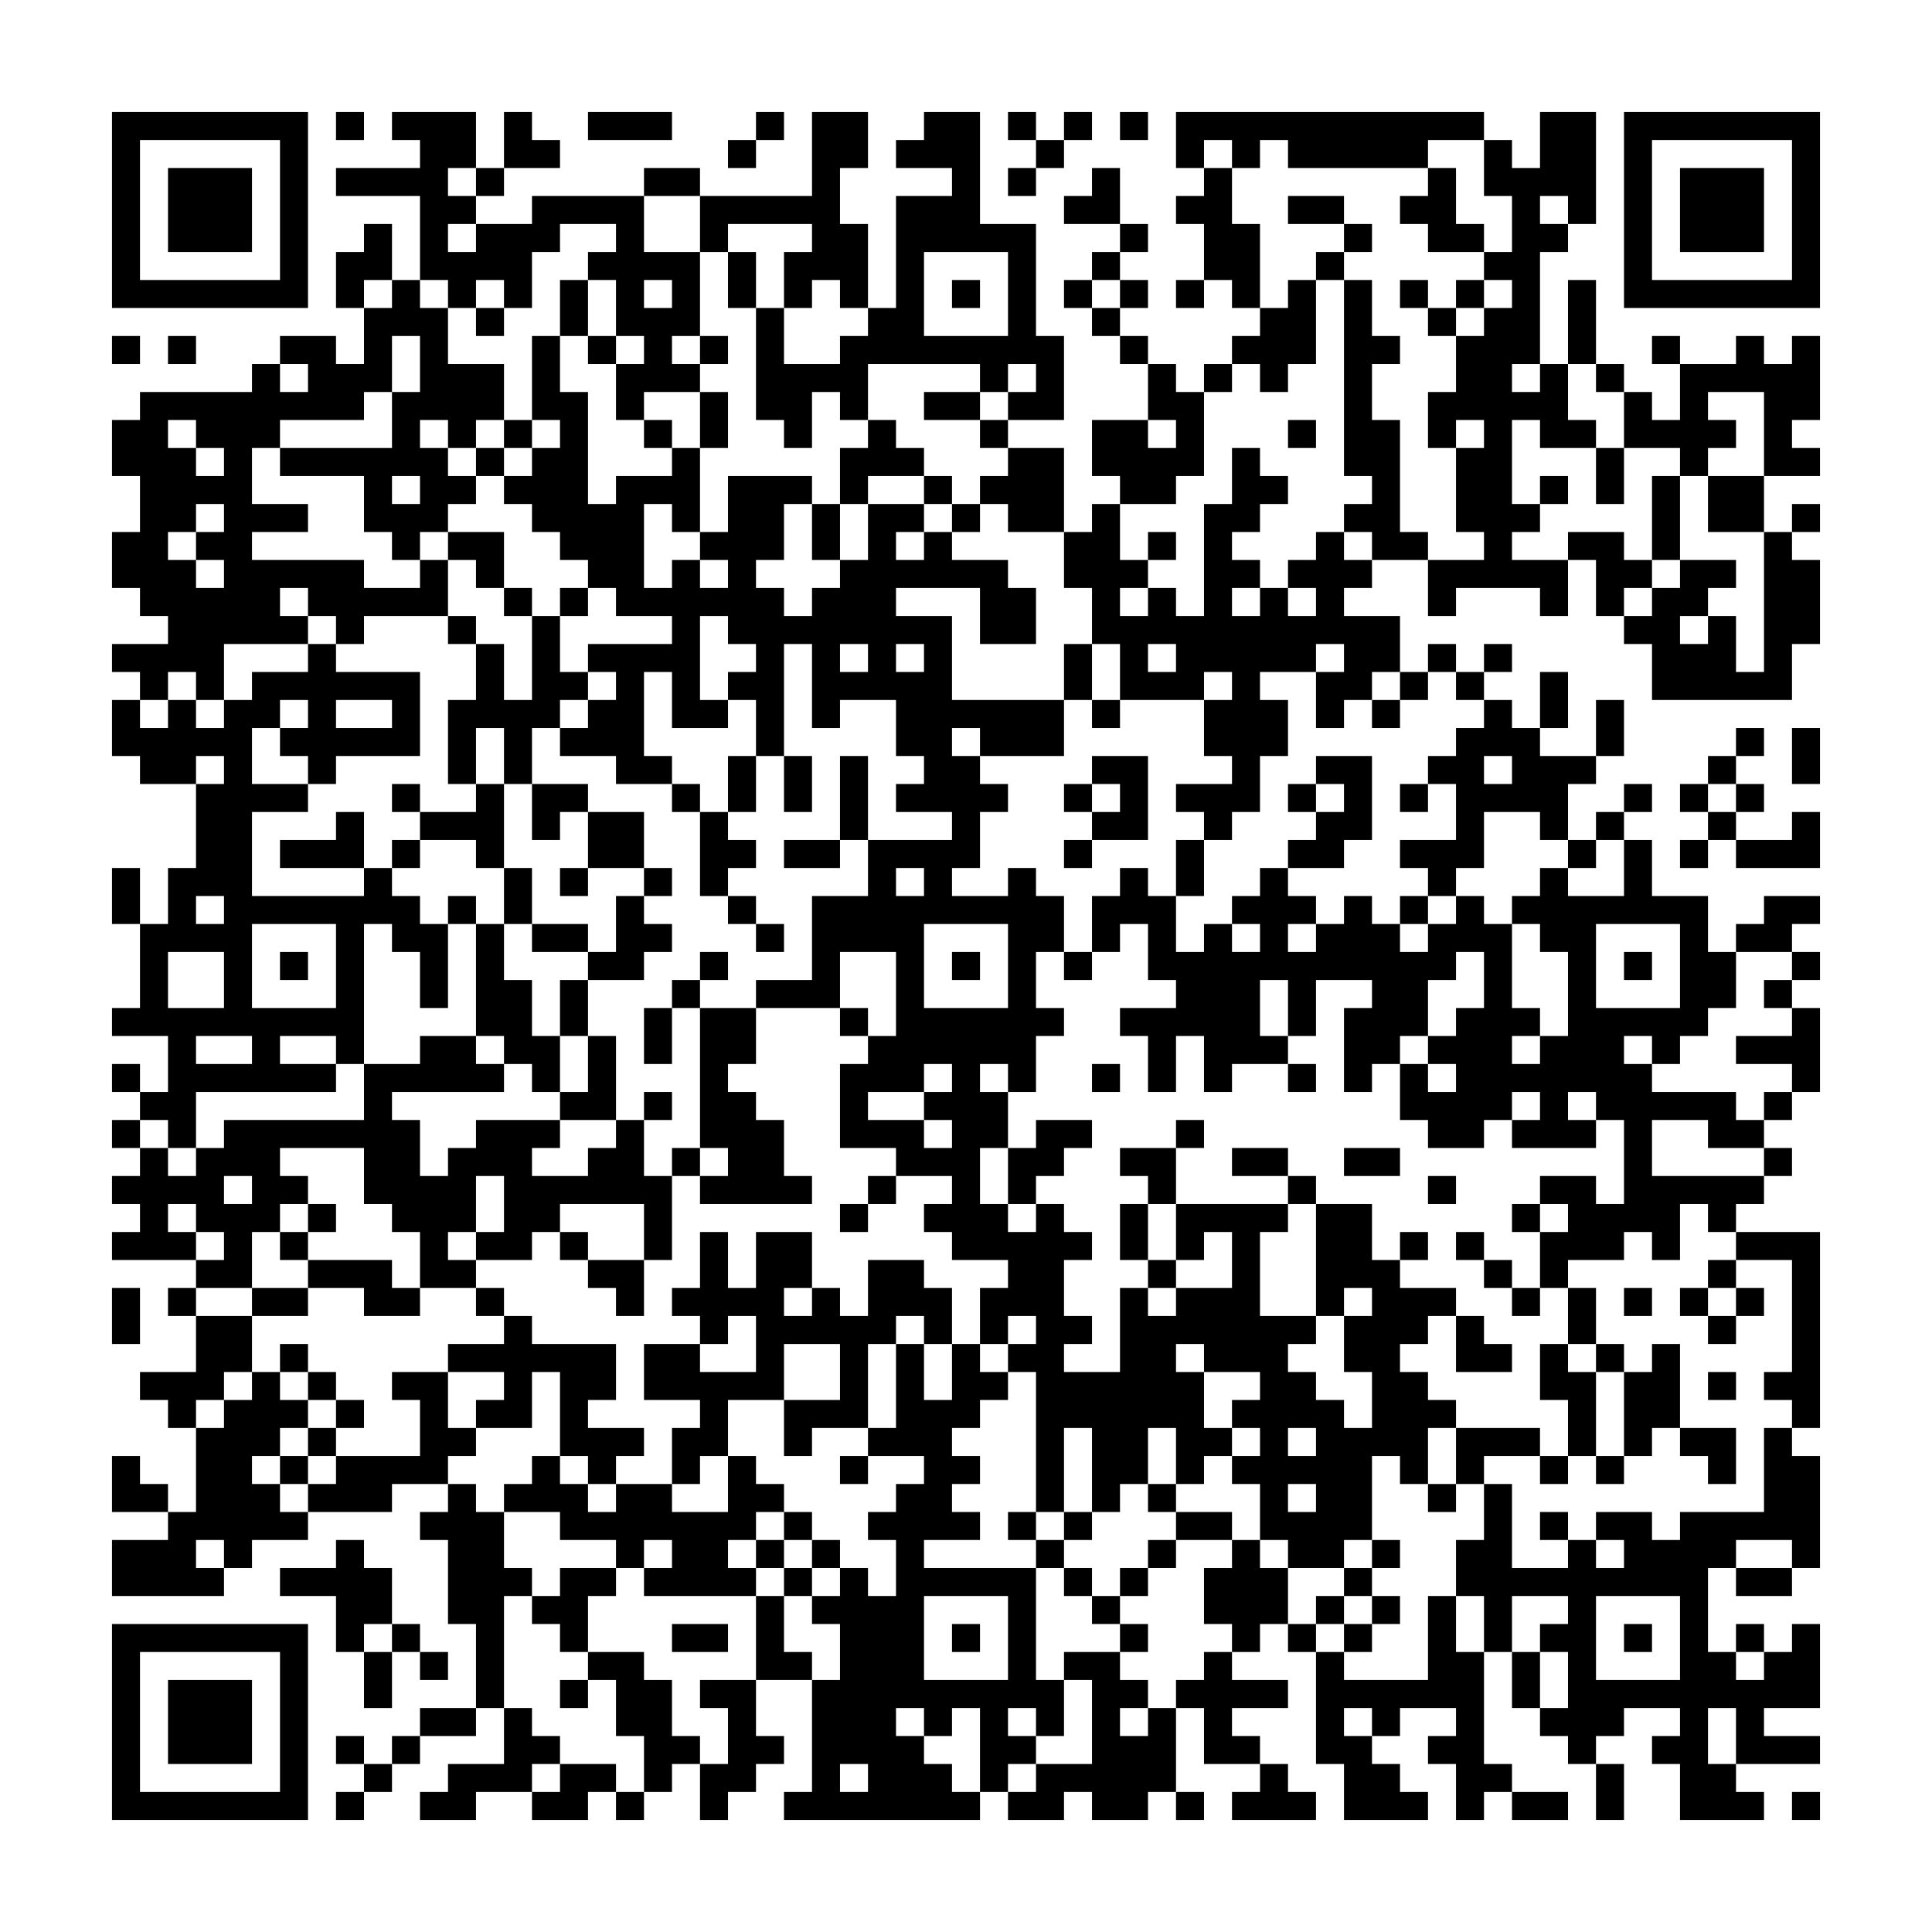
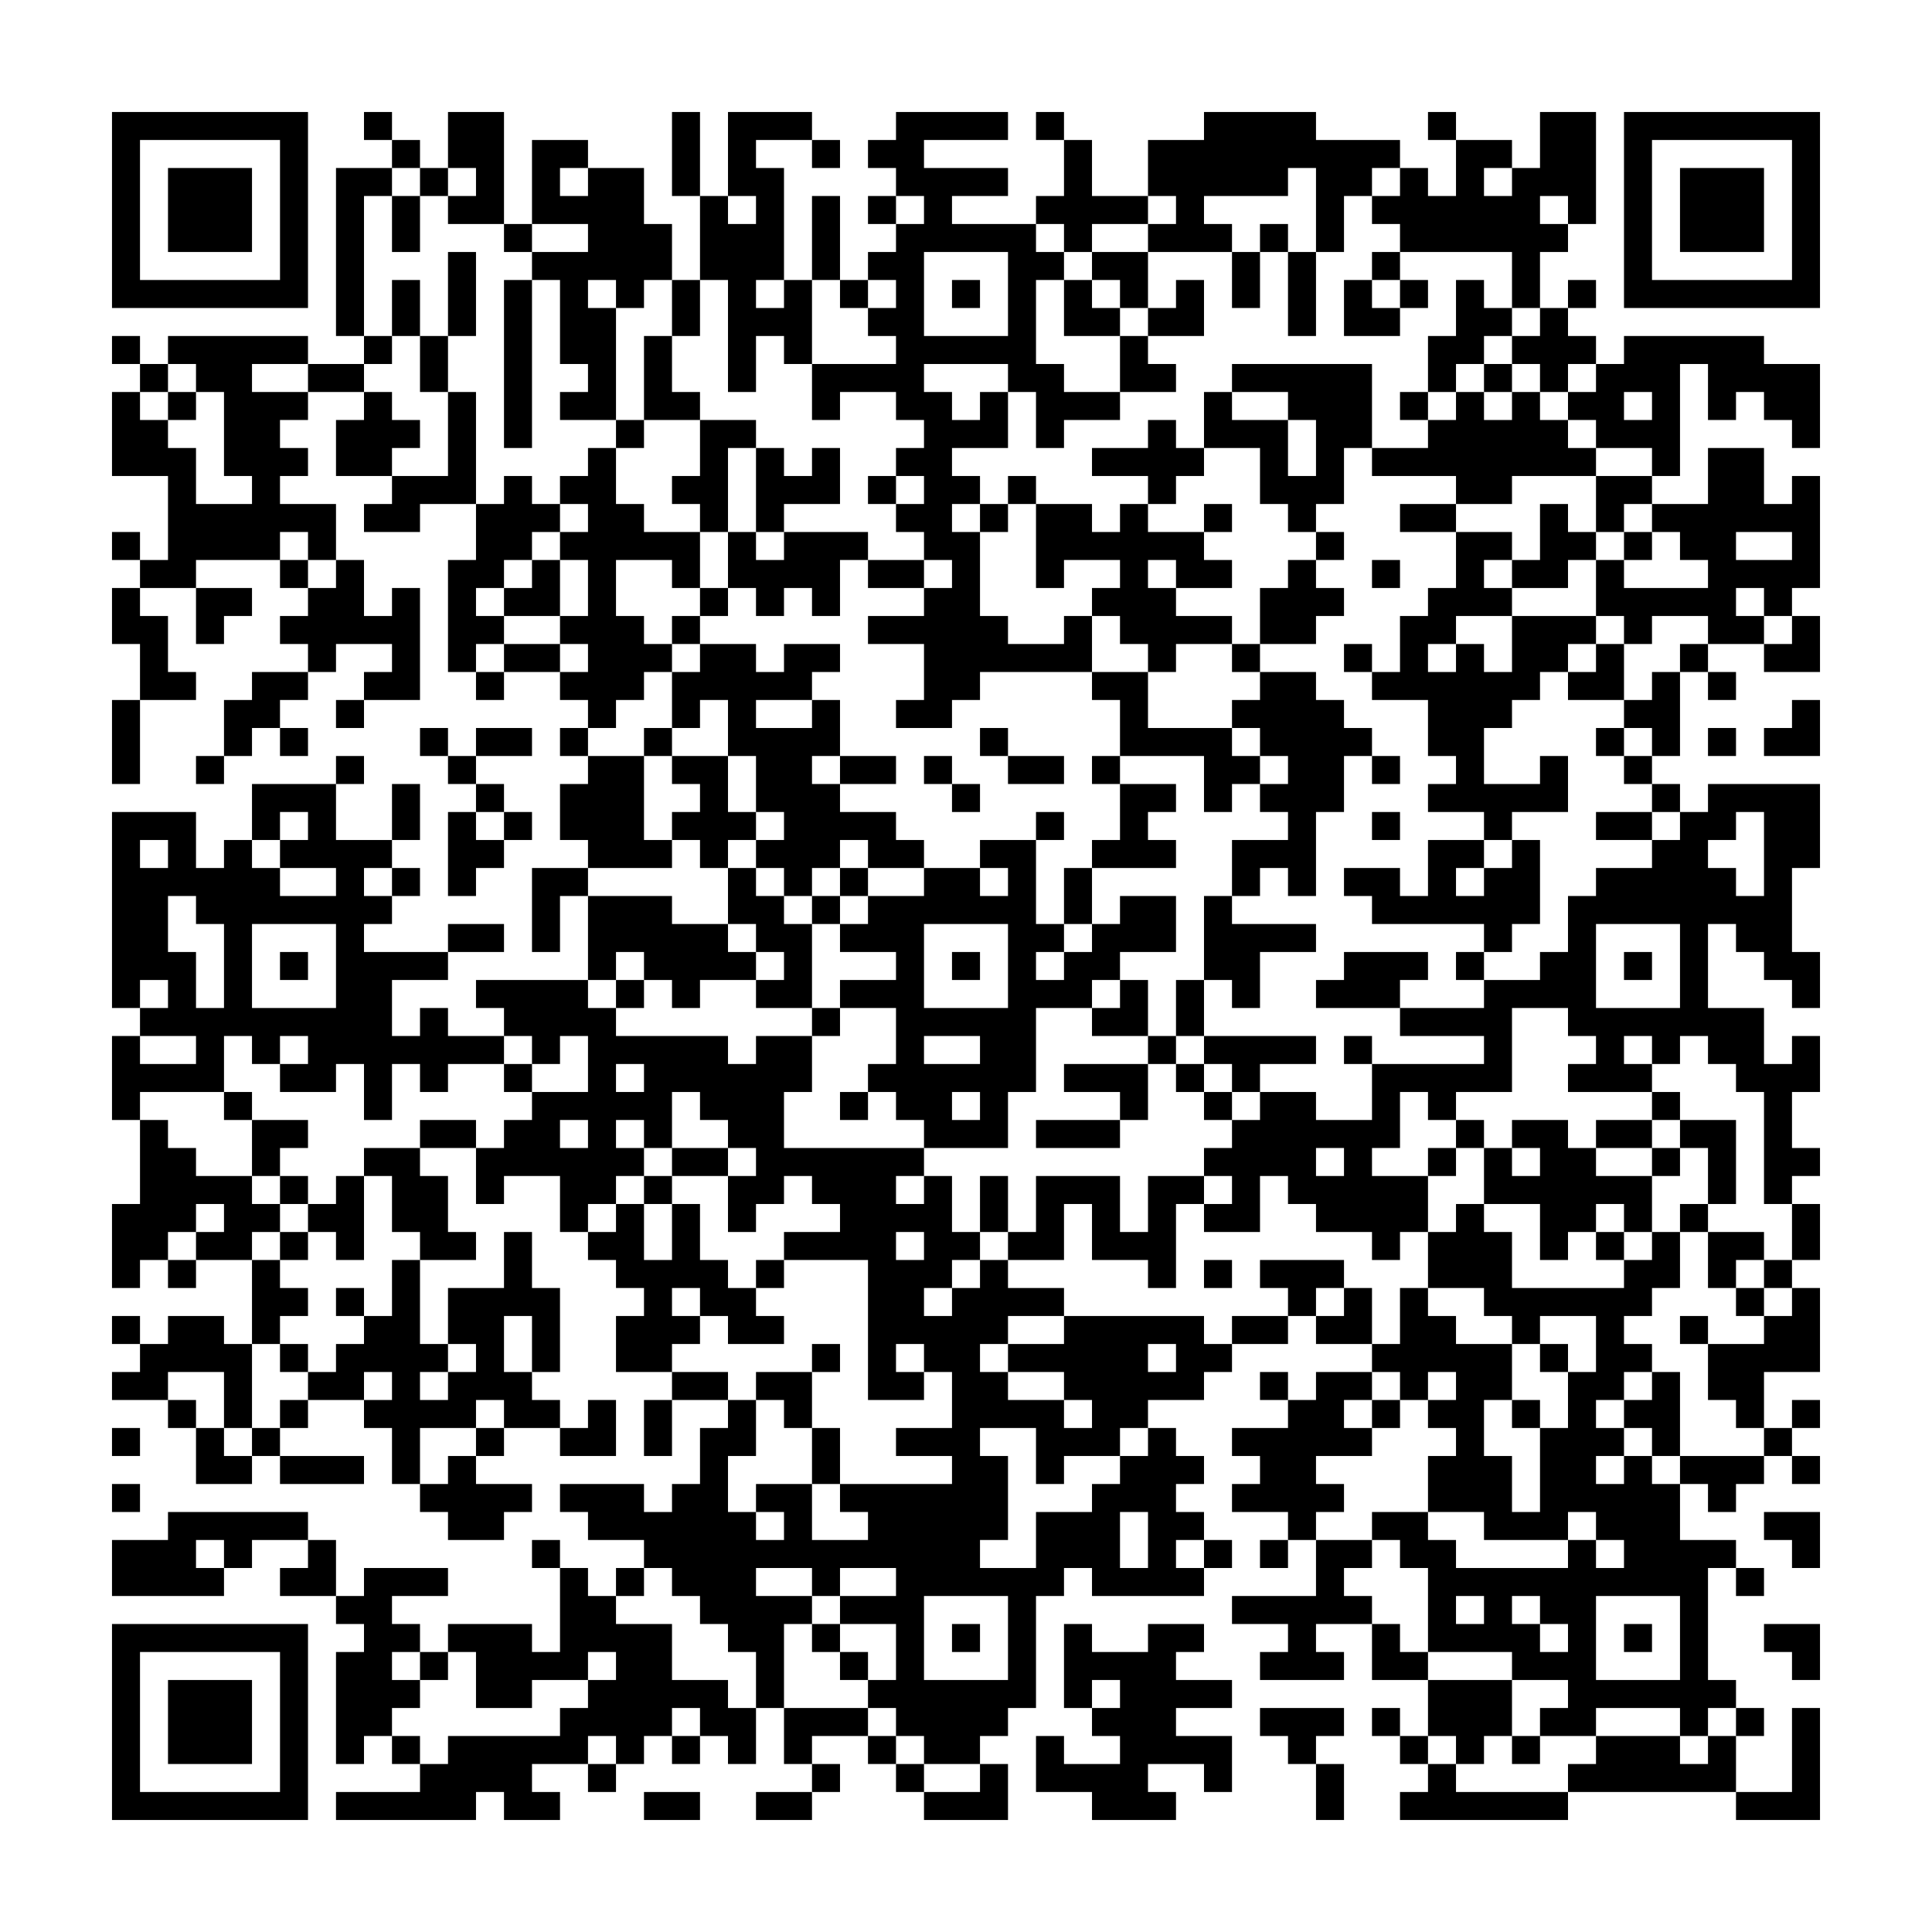
<svg xmlns="http://www.w3.org/2000/svg" viewBox="0 0 69 69">
-   <path d="M4 4h7v7h-7zM12 4h1v1h-1zM14 4h3v2h-1v1h1v1h-1v1h1v-1h2v-1h4v2h2v3h-1v1h1v1h-2v1h-1v-2h1v-1h-1v-2h-1v-1h1v-1h-2v1h-1v2h-1v-1h-1v1h-1v-1h-1v-3h-3v-1h3v-1h-1zM18 4h1v1h1v1h-2zM21 4h3v1h-3zM27 4h1v1h-1zM29 4h2v2h-1v2h1v3h-1v-1h-1v1h-1v-2h1v-1h-3v1h-1v-2h4zM33 4h2v4h2v4h1v3h-2v-1h1v-1h-1v1h-1v-1h-4v2h-1v-1h-1v2h-1v-1h-1v-4h1v2h2v-1h1v-1h1v-4h2v-1h-2v-1h1zM36 4h1v1h-1zM38 4h1v1h-1zM40 4h1v1h-1zM42 4h11v1h-2v1h-5v-1h-1v1h-1v-1h-1v1h-1zM55 4h2v4h-1v-1h-1v1h1v1h-1v4h-1v1h1v-1h1v2h1v1h-2v-1h-1v3h1v1h-1v1h2v2h-1v-1h-3v1h-1v-2h2v-1h-1v-3h1v-1h-1v1h-1v-2h1v-2h1v-1h1v-1h-1v-1h1v-2h-1v-2h1v1h1zM58 4h7v7h-7zM5 5v5h5v-5zM26 5h1v1h-1zM37 5h1v1h-1zM59 5v5h5v-5zM6 6h3v3h-3zM17 6h1v1h-1zM23 6h2v1h-2zM36 6h1v1h-1zM39 6h1v2h-2v-1h1zM43 6h1v2h1v3h-1v-1h-1v-2h-1v-1h1zM51 6h1v2h1v1h-2v-1h-1v-1h1zM60 6h3v3h-3zM46 7h2v1h-2zM13 8h1v2h-1v1h-1v-2h1zM40 8h1v1h-1zM48 8h1v1h-1zM26 9h1v2h-1zM33 9v3h3v-3zM39 9h1v1h-1zM47 9h1v1h-1zM14 10h1v1h1v2h2v2h-1v1h-1v-1h-1v1h1v1h1v1h-1v1h-1v1h-1v-1h-1v-2h-3v-1h4v-2h1v-2h-1v2h-1v1h-3v1h-1v2h2v1h-2v1h4v1h2v-1h1v2h-3v1h-1v-1h-1v-1h-1v1h1v1h-3v2h-1v-1h-1v1h-1v-1h-1v-1h2v-1h-1v-1h-1v-2h1v-2h-1v-2h1v-1h4v-1h1v1h1v-1h-1v-1h2v1h1v-2h1zM20 10h1v2h-1zM23 10v1h1v-1zM34 10h1v1h-1zM38 10h1v1h-1zM40 10h1v1h-1zM42 10h1v1h-1zM46 10h1v3h-1v1h-1v-1h-1v-1h1v-1h1zM48 10h1v2h1v1h-1v2h1v4h1v1h-2v-1h-1v-1h1v-1h-1zM50 10h1v1h-1zM52 10h1v1h-1zM56 10h1v3h-1zM17 11h1v1h-1zM39 11h1v1h-1zM51 11h1v1h-1zM4 12h1v1h-1zM6 12h1v1h-1zM19 12h1v2h1v4h1v-1h2v-1h1v3h-1v-1h-1v3h1v-1h1v1h1v-1h-1v-1h1v-2h3v1h-1v2h-1v1h1v1h1v-1h1v-1h1v-2h2v1h-1v1h1v-1h1v1h2v1h1v2h-2v-2h-3v1h2v3h4v2h-3v-1h-1v1h1v1h1v1h-1v2h-1v1h2v-1h1v1h1v2h-1v2h1v1h-1v2h-1v-1h-1v1h1v2h-1v2h1v1h1v-1h1v1h1v1h-1v2h1v1h-1v1h2v-3h1v1h1v-1h2v-2h-1v1h-1v-2h4v1h-1v3h2v1h-1v1h1v1h1v1h1v-2h-1v-2h1v-1h-1v1h-1v-4h2v2h1v1h2v1h-1v1h-1v1h1v1h1v1h-1v2h-1v-1h-1v3h-1v1h-2v-1h-1v-2h-1v-1h1v-1h-1v-1h1v-1h-2v-1h-1v1h1v2h1v1h-1v1h-1v-2h-1v2h-1v1h-1v-3h-1v3h-1v-5h-1v-1h1v-1h-1v1h-1v-2h1v-1h-2v-1h-1v-1h1v-1h-2v-1h-2v-3h1v-1h1v-3h-2v2h-3v-1h2v-3h2v-2h3v-1h-2v-1h1v-1h-1v-2h-2v1h-1v-3h-1v4h-1v-2h-1v-1h1v-1h-1v-1h-1v3h1v1h-2v-2h-1v3h1v1h-2v-1h-2v-1h1v-1h1v-1h-1v-1h3v-1h-2v-1h-1v-1h-1v-1h-1v-1h-1v-1h1v-1h1v-1h-1zM21 12h1v1h-1zM25 12h1v1h-1zM40 12h1v1h-1zM59 12h1v1h-1zM62 12h1v1h1v-1h1v3h-1v1h1v1h-2v-3h-2v1h1v1h-1v1h-1v-1h-2v-2h1v1h1v-2h2zM41 13h1v1h1v3h-1v1h-2v-1h-1v-2h2v1h1v-1h-1zM43 13h1v1h-1zM57 13h1v1h-1zM25 14h1v2h-1zM33 14h2v1h-2zM6 15v1h1v1h1v-1h-1v-1zM18 15h1v1h-1zM23 15h1v1h-1zM31 15h1v1h1v1h-2v1h-1v-2h1zM35 15h1v1h-1zM46 15h1v1h-1zM17 16h1v1h-1zM36 16h2v3h-2v-1h-1v-1h1zM44 16h1v1h1v1h-1v1h-1v1h1v1h-1v1h1v-1h1v1h1v-1h-1v-1h1v-1h1v1h1v1h-1v1h2v2h-1v1h-1v1h-1v-2h1v-1h-1v1h-2v1h1v2h-1v2h-1v1h-1v-1h-1v-1h2v-1h-1v-2h1v-1h-1v1h-3v-2h-1v-2h-1v-2h1v-1h1v2h1v1h-1v1h1v-1h1v1h1v-4h1zM57 16h1v2h-1zM14 17v1h1v-1zM33 17h1v1h-1zM55 17h1v1h-1zM59 17h1v3h-1zM61 17h2v2h-2zM7 18v1h-1v1h1v1h1v-1h-1v-1h1v-1zM29 18h1v2h-1zM34 18h1v1h-1zM64 18h1v1h-1zM16 19h2v2h-1v-1h-1zM41 19h1v1h-1zM56 19h2v1h1v1h-1v1h-1v-2h-1zM63 19h1v1h1v3h-1v2h-5v-2h-1v-1h1v-1h1v-1h2v1h-1v1h-1v1h1v-1h1v2h1zM18 21h1v1h-1zM20 21h1v1h-1zM16 22h1v1h-1zM19 22h1v2h1v1h-1v1h-1v2h-1v-2h-1v2h-1v-3h1v-2h1v2h1zM11 23h1v1h3v3h-3v1h-1v-1h-1v-1h1v-1h-1v1h-1v2h2v1h-2v3h4v-1h1v1h1v1h1v3h-1v-2h-1v-1h-1v5h-1v-1h-2v1h2v1h-5v2h-1v-1h-1v-1h1v-2h-2v-1h1v-3h1v-2h1v-3h1v-1h-1v1h-2v-1h-1v-2h1v1h1v-1h1v1h1v-1h1v-1h2zM30 23v1h1v-1zM32 23v1h1v-1zM38 23h1v2h-1zM41 23v1h1v-1zM51 23h1v1h-1zM53 23h1v1h-1zM50 24h1v1h-1zM52 24h1v1h-1zM55 24h1v2h-1zM12 25v1h2v-1zM39 25h1v1h-1zM49 25h1v1h-1zM53 25h1v1h1v1h2v1h-1v2h-1v-1h-2v2h-1v1h-1v-1h-1v-1h2v-2h-1v-1h1v-1h1zM57 25h1v2h-1zM62 26h1v1h-1zM64 26h1v2h-1zM26 27h1v2h-1zM28 27h1v2h-1zM30 27h1v3h-1zM39 27h2v3h-2v-1h1v-1h-1zM47 27h2v3h-1v1h-2v-1h1v-1h1v-1h-1zM53 27v1h1v-1zM61 27h1v1h-1zM14 28h1v1h-1zM17 28h1v3h-1v-1h-2v-1h2zM19 28h2v1h-1v1h-1zM24 28h1v1h-1zM38 28h1v1h-1zM46 28h1v1h-1zM50 28h1v1h-1zM58 28h1v1h-1zM60 28h1v1h-1zM62 28h1v1h-1zM12 29h1v2h-3v-1h2zM21 29h2v2h-2zM25 29h1v1h1v1h-1v1h-1zM57 29h1v1h-1zM61 29h1v1h-1zM64 29h1v2h-3v-1h2zM14 30h1v1h-1zM28 30h2v1h-2zM38 30h1v1h-1zM42 30h1v2h-1zM56 30h1v1h-1zM58 30h1v2h2v2h1v2h-1v1h-1v1h-1v-1h-1v1h1v1h3v1h1v1h-2v-1h-2v2h4v1h-1v1h-1v-1h-1v2h-1v-1h-1v1h-2v1h-1v-2h1v-1h-1v-1h2v1h1v-3h-1v-1h-1v1h1v1h-3v-1h1v-1h-1v1h-1v1h-2v-1h-1v-2h1v1h1v-1h-1v-1h1v-1h1v-2h-1v1h-1v2h-1v1h-1v1h-1v-3h1v-1h-2v2h-1v-2h-1v2h1v1h-2v1h-1v-2h-1v2h-1v-2h-1v-1h2v-1h-1v-2h-1v1h-1v-2h1v-1h1v1h1v2h1v-1h1v1h1v-1h-1v-1h1v-1h1v1h1v1h-1v1h1v-1h1v-1h1v1h1v1h1v-1h1v-1h1v1h1v3h1v1h-1v1h1v-1h1v-3h-1v-1h-1v-1h1v-1h1v1h2zM60 30h1v1h-1zM4 31h1v2h-1zM18 31h1v2h-1zM20 31h1v1h-1zM23 31h1v1h-1zM32 31v1h1v-1zM7 32v1h1v-1zM16 32h1v1h-1zM22 32h1v1h1v1h-1v1h-2v-1h1zM26 32h1v1h-1zM50 32h1v1h-1zM63 32h2v1h-1v1h-2v-1h1zM9 33v3h3v-3zM17 33h1v2h1v2h1v2h-1v-1h-1v-1h-1zM19 33h2v1h-2zM27 33h1v1h-1zM33 33v3h3v-3zM57 33v3h3v-3zM6 34v2h2v-2zM10 34h1v1h-1zM25 34h1v1h-1zM34 34h1v1h-1zM38 34h1v1h-1zM58 34h1v1h-1zM64 34h1v1h-1zM20 35h1v2h-1zM24 35h1v1h-1zM63 35h1v1h-1zM23 36h1v2h-1zM25 36h2v2h-1v1h1v1h1v2h1v1h-4v-1h1v-1h-1zM30 36h1v1h-1zM64 36h1v3h-1v-1h-2v-1h2zM7 37v1h2v-1zM15 37h2v1h1v1h-4v1h1v2h1v-1h1v-1h3v1h-1v1h2v-1h1v-1h1v2h1v3h-1v-2h-3v1h-1v1h-2v-1h1v-2h-1v2h-1v1h1v1h-2v-2h-1v-1h-1v-2h-3v1h1v1h-1v1h-1v2h-2v-1h1v-1h-1v-1h-1v1h1v1h-3v-1h1v-1h-1v-1h1v-1h1v1h1v-1h1v-1h5v-2h2zM21 37h1v3h-2v-1h1zM4 38h1v1h-1zM33 38v1h-2v1h2v1h1v-1h-1v-1h1v-1zM39 38h1v1h-1zM46 38h1v1h-1zM23 39h1v1h-1zM63 39h1v1h-1zM4 40h1v1h-1zM37 40h2v1h-1v1h-1v1h-1v-2h1zM42 40h1v1h-1zM24 41h1v1h-1zM40 41h2v2h-1v-1h-1zM44 41h2v1h-2zM48 41h2v1h-2zM63 41h1v1h-1zM8 42v1h1v-1zM31 42h1v1h-1zM46 42h1v1h-1zM51 42h1v1h-1zM11 43h1v1h-1zM30 43h1v1h-1zM40 43h1v2h-1zM54 43h1v1h-1zM10 44h1v1h-1zM20 44h1v1h-1zM25 44h1v2h1v-2h2v2h-1v1h1v-1h1v1h1v-2h2v1h1v2h-1v-1h-1v1h-1v3h-2v1h-1v-2h2v-2h-2v2h-2v2h-1v1h-1v-2h1v-1h-2v-2h2v1h2v-2h-1v1h-1v-1h-1v-1h1zM50 44h1v1h-1zM52 44h1v1h-1zM62 44h3v7h-1v-1h-1v-1h1v-4h-2zM11 45h3v1h1v1h-2v-1h-2zM21 45h2v2h-1v-1h-1zM41 45h1v1h-1zM53 45h1v1h-1zM61 45h1v1h-1zM4 46h1v2h-1zM6 46h1v1h-1zM9 46h2v1h-2zM17 46h1v1h-1zM54 46h1v1h-1zM56 46h1v2h-1zM58 46h1v1h-1zM60 46h1v1h-1zM62 46h1v1h-1zM7 47h2v2h-1v1h-1v1h-1v-1h-1v-1h2zM18 47h1v1h3v2h-1v1h2v1h-1v1h-1v-1h-1v-3h-1v2h-2v-1h1v-1h-2v-1h2zM52 47h1v1h1v1h-2zM61 47h1v1h-1zM10 48h1v1h-1zM32 48h1v2h1v-2h1v1h1v1h-1v1h-1v1h1v1h-1v1h1v1h-2v1h4v4h1v2h-1v-1h-1v1h1v1h-1v1h-1v-3h-1v1h-1v-1h-1v1h1v1h1v1h1v1h-7v-1h1v-4h1v-2h-1v-1h1v-1h1v1h1v-2h-1v-1h1v-1h1v-1h-2v-1h1zM55 48h1v1h1v3h-1v-2h-1zM57 48h1v1h-1zM59 48h1v3h-1v1h-1v-3h1zM9 49h1v1h1v1h-1v1h-1v1h1v1h1v1h-2v1h-1v-1h-1v1h1v1h-4v-2h2v-1h1v-3h1v-1h1zM11 49h1v1h-1zM14 49h2v2h1v1h-1v1h-2v1h-3v-1h1v-1h3v-2h-1zM61 49h1v1h-1zM12 50h1v1h-1zM11 51h1v1h-1zM46 51v1h1v-1zM52 51h3v1h-2v1h-1zM60 51h2v2h-1v-1h-1zM63 51h1v1h1v4h-1v-1h-2v1h-1v3h1v1h1v-1h1v-1h1v3h-2v1h2v1h-3v-2h-1v2h1v1h1v1h-3v-2h-1v-1h1v-1h-2v1h-1v1h-1v-1h-1v-1h1v-2h-1v-1h1v-1h-2v2h-1v-2h-1v-2h1v-2h1v3h2v-1h1v1h1v-1h-1v-1h2v1h1v-1h3zM4 52h1v1h1v1h-2zM10 52h1v1h-1zM19 52h1v1h1v1h1v-1h2v1h2v-2h1v1h1v1h-1v1h-1v1h1v1h-4v-1h1v-1h-1v1h-1v-1h-2v-1h-2v-1h1zM30 52h1v1h-1zM55 52h1v1h-1zM57 52h1v1h-1zM16 53h1v1h1v2h1v1h-1v4h-1v-3h-1v-3h-1v-1h1zM41 53h1v1h-1zM46 53v1h1v-1zM51 53h1v1h-1zM28 54h1v1h-1zM36 54h1v1h-1zM38 54h1v1h-1zM42 54h2v1h-2zM55 54h1v1h-1zM12 55h1v1h1v2h-1v1h-1v-2h-2v-1h2zM27 55h1v1h-1zM29 55h1v1h-1zM37 55h1v1h-1zM41 55h1v1h-1zM44 55h1v1h1v2h-1v1h-1v-1h-1v-2h1zM49 55h1v1h-1zM20 56h2v1h-1v2h-1v-1h-1v-1h1zM28 56h1v1h-1zM38 56h1v1h-1zM40 56h1v1h-1zM48 56h1v1h-1zM62 56h2v1h-2zM27 57h1v2h1v1h-2zM33 57v3h3v-3zM39 57h1v1h-1zM47 57h1v1h-1zM49 57h1v1h-1zM51 57h1v2h1v4h1v1h-1v1h-1v-2h-1v-1h1v-1h-2v1h-1v-1h-1v1h1v1h1v1h1v1h-3v-2h-1v-4h1v1h3zM57 57v3h3v-3zM4 58h7v7h-7zM14 58h1v1h-1zM24 58h2v1h-2zM34 58h1v1h-1zM40 58h1v1h-1zM46 58h1v1h-1zM48 58h1v1h-1zM58 58h1v1h-1zM62 58h1v1h-1zM5 59v5h5v-5zM13 59h1v2h-1zM15 59h1v1h-1zM21 59h2v1h1v2h1v1h-1v1h-1v-2h-1v-2h-1zM38 59h2v1h1v1h-1v1h1v-1h1v3h-1v1h-2v-1h-1v1h-2v-1h1v-1h2v-3h-1zM43 59h1v1h2v1h-2v1h1v1h-2v-2h-1v-1h1zM54 59h1v2h-1zM6 60h3v3h-3zM20 60h1v1h-1zM25 60h2v2h1v1h-1v1h-1v1h-1v-2h1v-2h-1zM15 61h2v1h-2zM18 61h1v1h1v1h-1v1h-2v1h-2v-1h1v-1h2zM12 62h1v1h-1zM14 62h1v1h-1zM13 63h1v1h-1zM20 63h2v1h-1v1h-2v-1h1zM30 63v1h1v-1zM45 63h1v1h1v1h-3v-1h1zM57 63h1v2h-1zM12 64h1v1h-1zM22 64h1v1h-1zM42 64h1v1h-1zM54 64h2v1h-2zM64 64h1v1h-1z" />
+   <path d="M4 4h7v7h-7zM13 4h1v1h-1zM16 4h2v4h-2v-1h1v-1h-1zM24 4h1v3h-1zM26 4h3v1h-2v1h1v4h-1v1h1v-1h1v3h-1v-1h-1v2h-1v-4h-1v-3h1v1h1v-1h-1zM32 4h4v1h-3v1h3v1h-2v1h3v1h1v1h-1v3h1v1h2v1h-2v1h-1v-2h-1v-1h-3v1h1v1h1v-1h1v2h-2v1h1v1h-1v1h1v3h1v1h2v-1h1v2h-4v1h-1v1h-2v-1h1v-2h-2v-1h2v-1h1v-1h-1v-1h-1v-1h1v-1h-1v-1h1v-1h-1v-1h-2v1h-1v-2h3v-1h-1v-1h1v-1h-1v-1h1v-1h1v-1h-1v-1h-1v-1h1zM37 4h1v1h-1zM43 4h4v1h3v1h-1v1h-1v2h-1v-3h-1v1h-3v1h1v1h-3v-1h1v-1h-1v-2h2zM51 4h1v1h-1zM55 4h2v4h-1v-1h-1v1h1v1h-1v2h-1v-2h-4v-1h-1v-1h1v-1h1v1h1v-2h2v1h-1v1h1v-1h1zM58 4h7v7h-7zM5 5v5h5v-5zM14 5h1v1h-1zM19 5h2v1h-1v1h1v-1h2v2h1v2h-1v1h-1v-1h-1v1h1v4h-2v-1h1v-1h-1v-3h-1v-1h2v-1h-2zM29 5h1v1h-1zM38 5h1v2h2v1h-2v1h-1v-1h-1v-1h1zM59 5v5h5v-5zM6 6h3v3h-3zM12 6h2v1h-1v5h-1zM15 6h1v1h-1zM60 6h3v3h-3zM14 7h1v2h-1zM29 7h1v3h-1zM31 7h1v1h-1zM18 8h1v1h-1zM45 8h1v1h-1zM16 9h1v3h-1zM33 9v3h3v-3zM39 9h2v2h-1v-1h-1zM44 9h1v2h-1zM46 9h1v3h-1zM49 9h1v1h-1zM14 10h1v2h-1zM18 10h1v6h-1zM24 10h1v2h-1zM30 10h1v1h-1zM34 10h1v1h-1zM38 10h1v1h1v1h-2zM42 10h1v2h-2v-1h1zM48 10h1v1h1v1h-2zM50 10h1v1h-1zM52 10h1v1h1v1h-1v1h-1v1h-1v-2h1zM56 10h1v1h-1zM55 11h1v1h1v1h-1v1h-1v-1h-1v-1h1zM4 12h1v1h-1zM6 12h5v1h-2v1h2v1h-1v1h1v1h-1v1h2v2h-1v-1h-1v1h-3v1h-2v-1h1v-3h-2v-3h1v1h1v1h1v2h2v-1h-1v-3h-1v-1h-1zM13 12h1v1h-1zM15 12h1v2h-1zM23 12h1v2h1v1h-2zM40 12h1v1h1v1h-2zM58 12h5v1h2v3h-1v-1h-1v-1h-1v1h-1v-2h-1v4h-1v-1h-2v-1h-1v-1h1v-1h1zM5 13h1v1h-1zM11 13h2v1h-2zM44 13h5v3h-1v2h-1v1h-1v-1h-1v-2h-2v-2h1v1h2v2h1v-2h-1v-1h-2zM53 13h1v1h-1zM6 14h1v1h-1zM13 14h1v1h1v1h-1v1h-2v-2h1zM16 14h1v4h-2v1h-2v-1h1v-1h2zM50 14h1v1h-1zM52 14h1v1h1v-1h1v1h1v1h1v1h-3v1h-2v-1h-3v-1h2v-1h1zM58 14v1h1v-1zM22 15h1v1h-1zM25 15h2v1h-1v3h-1v-1h-1v-1h1zM41 15h1v1h1v1h-1v1h-1v-1h-2v-1h2zM21 16h1v2h1v1h2v2h-1v-1h-2v2h1v1h1v1h-1v1h-1v1h-1v-1h-1v-1h1v-1h-1v-1h1v-2h-1v-1h1v-1h-1v-1h1zM27 16h1v1h1v-1h1v2h-2v1h-1zM61 16h2v2h1v-1h1v4h-1v1h-1v-1h-1v1h1v1h-2v-1h-2v1h-1v-1h-1v-2h1v1h3v-1h-1v-1h-1v-1h2zM18 17h1v1h1v1h-1v1h-1v1h-1v1h1v1h-1v1h-1v-4h1v-2h1zM31 17h1v1h-1zM36 17h1v1h-1zM57 17h2v1h-1v1h-1zM35 18h1v1h-1zM37 18h2v1h1v-1h1v1h2v1h1v1h-2v-1h-1v1h1v1h2v1h-2v1h-1v-1h-1v-1h-1v-1h1v-1h-2v1h-1zM43 18h1v1h-1zM50 18h2v1h-2zM55 18h1v1h1v1h-1v1h-2v-1h1zM4 19h1v1h-1zM26 19h1v1h1v-1h3v1h-1v2h-1v-1h-1v1h-1v-1h-1zM47 19h1v1h-1zM52 19h2v1h-1v1h1v1h-2v1h-1v1h1v-1h1v1h1v-2h3v1h-1v1h-1v1h-1v1h-1v2h2v-1h1v2h-2v1h-1v-1h-2v-1h1v-1h-1v-2h-2v-1h1v-2h1v-1h1zM58 19h1v1h-1zM62 19v1h2v-1zM10 20h1v1h-1zM12 20h1v2h1v-1h1v4h-2v-1h1v-1h-2v1h-1v-1h-1v-1h1v-1h1zM19 20h1v2h-2v-1h1zM31 20h2v1h-2zM46 20h1v1h1v1h-1v1h-2v-2h1zM49 20h1v1h-1zM4 21h1v1h1v2h1v1h-2v-2h-1zM7 21h2v1h-1v1h-1zM25 21h1v1h-1zM24 22h1v1h-1zM64 22h1v2h-2v-1h1zM18 23h2v1h-2zM25 23h2v1h1v-1h2v1h-1v1h-2v1h2v-1h1v2h-1v1h1v1h2v1h1v1h-2v-1h-1v1h-1v1h-1v-1h-1v-1h1v-1h-1v-2h-1v-2h-1v1h-1v-2h1zM44 23h1v1h-1zM48 23h1v1h-1zM57 23h1v2h-2v-1h1zM60 23h1v1h-1zM9 24h2v1h-1v1h-1v1h-1v-2h1zM17 24h1v1h-1zM39 24h2v2h3v1h1v1h-1v1h-1v-2h-3v-2h-1zM45 24h2v1h1v1h1v1h-1v2h-1v3h-1v-1h-1v1h-1v-2h2v-1h-1v-1h1v-1h-1v-1h-1v-1h1zM59 24h1v3h-1v-1h-1v-1h1zM61 24h1v1h-1zM4 25h1v3h-1zM12 25h1v1h-1zM64 25h1v2h-2v-1h1zM10 26h1v1h-1zM15 26h1v1h-1zM17 26h2v1h-2zM20 26h1v1h-1zM23 26h1v1h-1zM35 26h1v1h-1zM57 26h1v1h-1zM61 26h1v1h-1zM7 27h1v1h-1zM12 27h1v1h-1zM16 27h1v1h-1zM21 27h2v3h1v1h-3v-1h-1v-2h1zM24 27h2v2h1v1h-1v1h-1v-1h-1v-1h1v-1h-1zM30 27h2v1h-2zM33 27h1v1h-1zM36 27h2v1h-2zM39 27h1v1h-1zM49 27h1v1h-1zM58 27h1v1h-1zM9 28h3v2h2v1h-1v1h1v1h-1v1h3v1h-2v2h1v-1h1v1h2v1h-2v1h-1v-1h-1v2h-1v-2h-1v1h-2v-1h1v-1h-1v1h-1v-1h-1v2h-3v1h-1v-3h1v1h2v-1h-2v-1h1v-1h-1v1h-1v-7h3v2h1v-1h1v1h1v1h2v-1h-2v-1h1v-1h-1v1h-1zM14 28h1v2h-1zM17 28h1v1h-1zM34 28h1v1h-1zM40 28h2v1h-1v1h1v1h-3v-1h1zM59 28h1v1h-1zM61 28h4v3h-1v3h1v2h-1v-1h-1v-1h-1v-1h-1v3h2v2h1v-1h1v2h-1v2h1v1h-1v1h-1v-4h-1v-1h-1v-1h-1v1h-1v-1h-1v1h1v1h-3v-1h1v-1h-1v-1h-2v3h-2v1h-1v-1h-1v2h-1v1h2v2h-1v1h-1v-1h-2v-1h-1v-1h-1v2h-2v-1h1v-1h-1v-1h1v-1h1v-1h2v1h2v-2h4v-1h-3v-1h3v-1h2v-1h1v-2h1v-1h2v-1h1v-1h1zM16 29h1v1h1v1h-1v1h-1zM18 29h1v1h-1zM37 29h1v1h-1zM49 29h1v1h-1zM57 29h2v1h-2zM62 29v1h-1v1h1v1h1v-3zM5 30v1h1v-1zM35 30h2v3h1v1h-1v1h1v-1h1v-1h1v-1h2v2h-2v1h-1v1h-2v3h-1v2h-3v-1h-1v-1h-1v-1h1v-2h-2v-1h2v-1h-2v-1h1v-1h2v-1h2v1h1v-1h-1zM51 30h2v1h-1v1h1v-1h1v-1h1v3h-1v1h-1v-1h-4v-1h-1v-1h2v1h1zM14 31h1v1h-1zM19 31h2v1h-1v2h-1zM26 31h1v1h1v1h1v3h-2v-1h1v-1h-1v-1h-1zM30 31h1v1h-1zM38 31h1v2h-1zM6 32v2h1v2h1v-3h-1v-1zM21 32h3v1h2v1h1v1h-2v1h-1v-1h-1v-1h-1v1h-1zM29 32h1v1h-1zM43 32h1v1h3v1h-2v2h-1v-1h-1zM9 33v3h3v-3zM16 33h2v1h-2zM33 33v3h3v-3zM57 33v3h3v-3zM10 34h1v1h-1zM34 34h1v1h-1zM48 34h3v1h-1v1h-3v-1h1zM52 34h1v1h-1zM58 34h1v1h-1zM17 35h4v1h1v1h4v1h1v-1h2v2h-1v2h5v1h-1v1h1v-1h1v2h1v1h-1v1h-1v1h1v-1h1v-1h1v1h2v1h-2v1h-1v1h1v1h2v1h1v-1h-1v-1h-2v-1h2v-1h5v1h1v1h-1v1h-2v1h-1v1h-2v1h-1v-2h-2v1h1v3h-1v1h2v-2h2v-1h1v-1h1v-1h1v1h1v1h-1v1h1v1h-1v1h1v1h-4v-1h-1v1h-1v4h-1v1h-1v1h-2v-1h-1v-1h-1v-1h1v-2h-2v-1h2v-1h-2v1h-1v-1h-2v1h2v1h-1v3h-1v-2h-1v-1h-1v-1h-1v-1h-1v-1h-2v-1h-1v-1h3v1h1v-1h1v-2h1v-1h1v2h-1v2h1v1h1v-1h-1v-1h2v2h2v-1h-1v-1h4v-1h-2v-1h2v-2h-1v-1h-1v1h1v1h-2v-5h-3v-1h2v-1h-1v-1h-1v1h-1v1h-1v-2h1v-1h-1v-1h-1v-1h-1v2h-1v-1h-1v1h1v1h-1v1h-1v1h-1v-2h-2v1h-1v-2h1v-1h1v-1h2v-2h-1v1h-1v-1h-1v-1h-1zM22 35h1v1h-1zM40 35h1v2h-2v-1h1zM42 35h1v2h-1zM29 36h1v1h-1zM33 37v1h2v-1zM41 37h1v1h-1zM43 37h4v1h-2v1h-1v-1h-1zM48 37h1v1h-1zM18 38h1v1h-1zM22 38v1h1v-1zM38 38h3v2h-1v-1h-2zM42 38h1v1h-1zM8 39h1v1h-1zM30 39h1v1h-1zM34 39v1h1v-1zM43 39h1v1h-1zM59 39h1v1h-1zM5 40h1v1h1v1h2v1h1v1h-1v1h-2v-1h1v-1h-1v1h-1v1h-1v1h-1v-3h1zM9 40h2v1h-1v1h-1zM15 40h2v1h-2zM20 40v1h1v-1zM37 40h3v1h-3zM52 40h1v1h-1zM54 40h2v1h1v1h2v2h-1v-1h-1v1h-1v1h-1v-2h-2v-2h1v1h1v-1h-1zM57 40h2v1h-2zM60 40h2v3h-1v-2h-1zM13 41h2v1h1v2h1v1h-2v-1h-1v-2h-1zM24 41h2v1h-2zM47 41v1h1v-1zM51 41h1v1h-1zM59 41h1v1h-1zM10 42h1v1h-1zM12 42h1v3h-1v-1h-1v-1h1zM23 42h1v1h-1zM35 42h1v2h-1zM37 42h3v2h1v-2h2v1h-1v3h-1v-1h-2v-2h-1v2h-2v-1h1zM22 43h1v2h1v-2h1v2h1v1h1v1h1v1h-2v-1h-1v-1h-1v1h1v1h-1v1h-2v-2h1v-1h-1v-1h-1v-1h1zM52 43h1v1h1v2h4v-1h1v-1h1v2h-1v1h-1v1h1v1h-1v1h-1v1h1v1h-1v1h1v-1h1v1h1v2h2v1h-1v4h1v1h-1v1h-1v-1h-3v1h-2v-1h1v-1h-2v-1h-3v-3h-1v-1h-1v-1h2v1h1v1h4v-1h1v1h1v-1h-1v-1h-1v1h-3v-1h-2v-2h1v-1h-1v-1h1v-1h-1v1h-1v-1h-1v-1h1v-2h1v1h1v1h2v2h-1v2h1v2h1v-3h1v-2h1v-2h-2v1h-1v-1h-1v-1h-2v-2h1zM60 43h1v1h-1zM64 43h1v2h-1zM10 44h1v1h-1zM18 44h1v2h1v3h-1v-2h-1v2h1v1h1v1h-2v-1h-1v1h-2v2h-1v-2h-1v-1h1v-1h-1v1h-2v-1h1v-1h1v-1h1v-2h1v3h1v1h-1v1h1v-1h1v-1h-1v-2h2zM32 44v1h1v-1zM57 44h1v1h-1zM61 44h2v1h-1v1h-1zM6 45h1v1h-1zM9 45h1v1h1v1h-1v1h-1zM27 45h1v1h-1zM43 45h1v1h-1zM45 45h3v1h-1v1h-1v-1h-1zM63 45h1v1h-1zM12 46h1v1h-1zM48 46h1v2h-2v-1h1zM62 46h1v1h-1zM64 46h1v3h-2v2h-1v-1h-1v-2h2v-1h1zM4 47h1v1h-1zM6 47h2v1h1v3h-1v-2h-2v1h-2v-1h1v-1h1zM44 47h2v1h-2zM60 47h1v1h-1zM10 48h1v1h-1zM29 48h1v1h-1zM41 48v1h1v-1zM55 48h1v1h-1zM24 49h2v1h-2zM27 49h2v2h-1v-1h-1zM45 49h1v1h-1zM47 49h2v1h-1v1h1v1h-2v1h1v1h-1v1h-1v-1h-2v-1h1v-1h-1v-1h2v-1h1zM59 49h1v3h-1v-1h-1v-1h1zM6 50h1v1h-1zM10 50h1v1h-1zM21 50h1v2h-2v-1h1zM23 50h1v2h-1zM49 50h1v1h-1zM54 50h1v1h-1zM64 50h1v1h-1zM4 51h1v1h-1zM7 51h1v1h1v1h-2zM9 51h1v1h-1zM17 51h1v1h-1zM29 51h1v2h-1zM63 51h1v1h-1zM10 52h3v1h-3zM16 52h1v1h2v1h-1v1h-2v-1h-1v-1h1zM60 52h3v1h-1v1h-1v-1h-1zM64 52h1v1h-1zM4 53h1v1h-1zM6 54h5v1h-2v1h-1v-1h-1v1h1v1h-4v-2h2zM40 54v2h1v-2zM63 54h2v2h-1v-1h-1zM11 55h1v2h-2v-1h1zM19 55h1v1h-1zM43 55h1v1h-1zM45 55h1v1h-1zM47 55h2v1h-1v1h1v1h-2v1h1v1h-3v-1h1v-1h-2v-1h3zM13 56h3v1h-2v1h1v1h-1v1h1v1h-1v1h-1v1h-1v-4h1v-1h-1v-1h1zM20 56h1v1h1v1h2v2h2v1h1v2h-1v-1h-1v-1h-1v1h-1v1h-1v-1h-1v1h-2v1h1v1h-2v-1h-1v1h-5v-1h3v-1h1v-1h4v-1h1v-1h1v-1h-1v1h-2v1h-2v-2h-1v-1h3v1h1zM22 56h1v1h-1zM62 56h1v1h-1zM33 57v3h3v-3zM52 57v1h1v-1zM54 57v1h1v1h1v-1h-1v-1zM57 57v3h3v-3zM4 58h7v7h-7zM29 58h1v1h-1zM34 58h1v1h-1zM38 58h1v1h2v-1h2v1h-1v1h2v1h-2v1h2v2h-1v-1h-2v1h1v1h-3v-1h-2v-2h1v1h2v-1h-1v-1h1v-1h-1v1h-1zM49 58h1v1h1v1h-2zM58 58h1v1h-1zM63 58h2v2h-1v-1h-1zM5 59v5h5v-5zM15 59h1v1h-1zM30 59h1v1h-1zM6 60h3v3h-3zM51 60h3v2h-1v1h-1v-1h-1zM28 61h3v1h-2v1h-1zM45 61h3v1h-1v1h-1v-1h-1zM49 61h1v1h-1zM62 61h1v1h-1zM64 61h1v4h-3v-1h2zM14 62h1v1h-1zM24 62h1v1h-1zM31 62h1v1h-1zM50 62h1v1h-1zM54 62h1v1h-1zM57 62h3v1h1v-1h1v2h-6v-1h1zM21 63h1v1h-1zM29 63h1v1h-1zM32 63h1v1h-1zM35 63h1v2h-3v-1h2zM47 63h1v2h-1zM51 63h1v1h4v1h-6v-1h1zM23 64h2v1h-2zM27 64h2v1h-2z" />
</svg>
